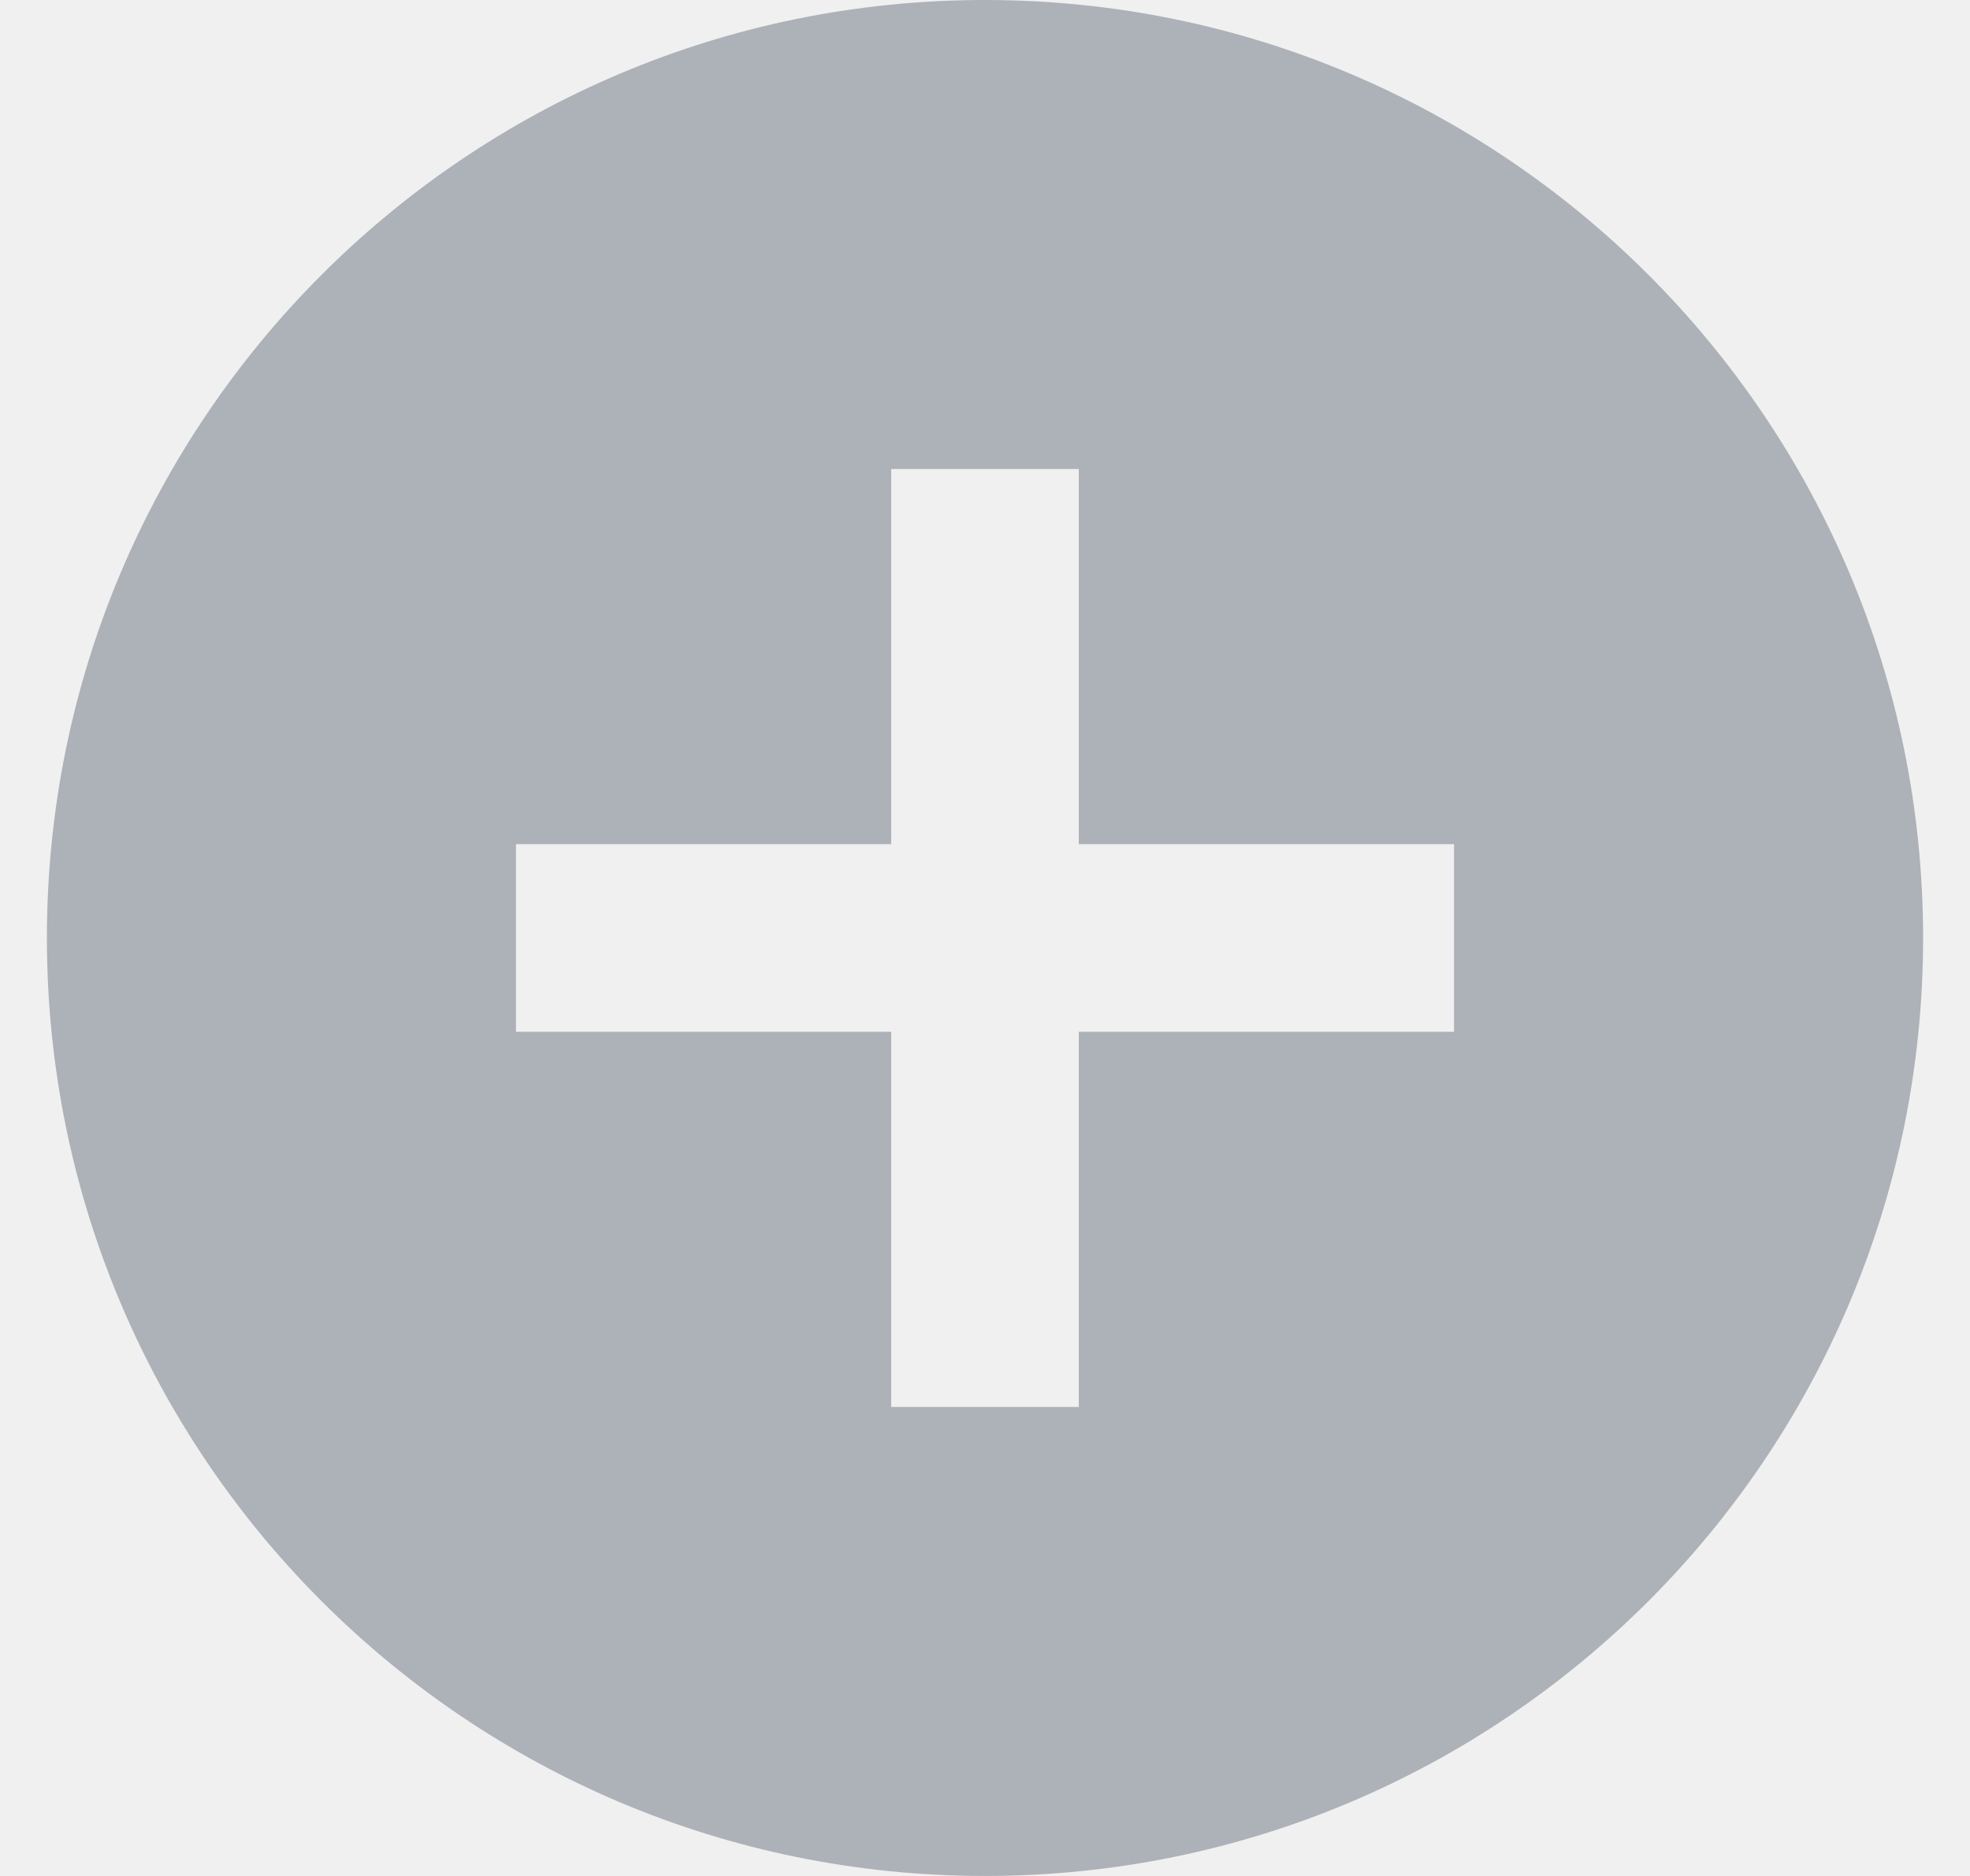
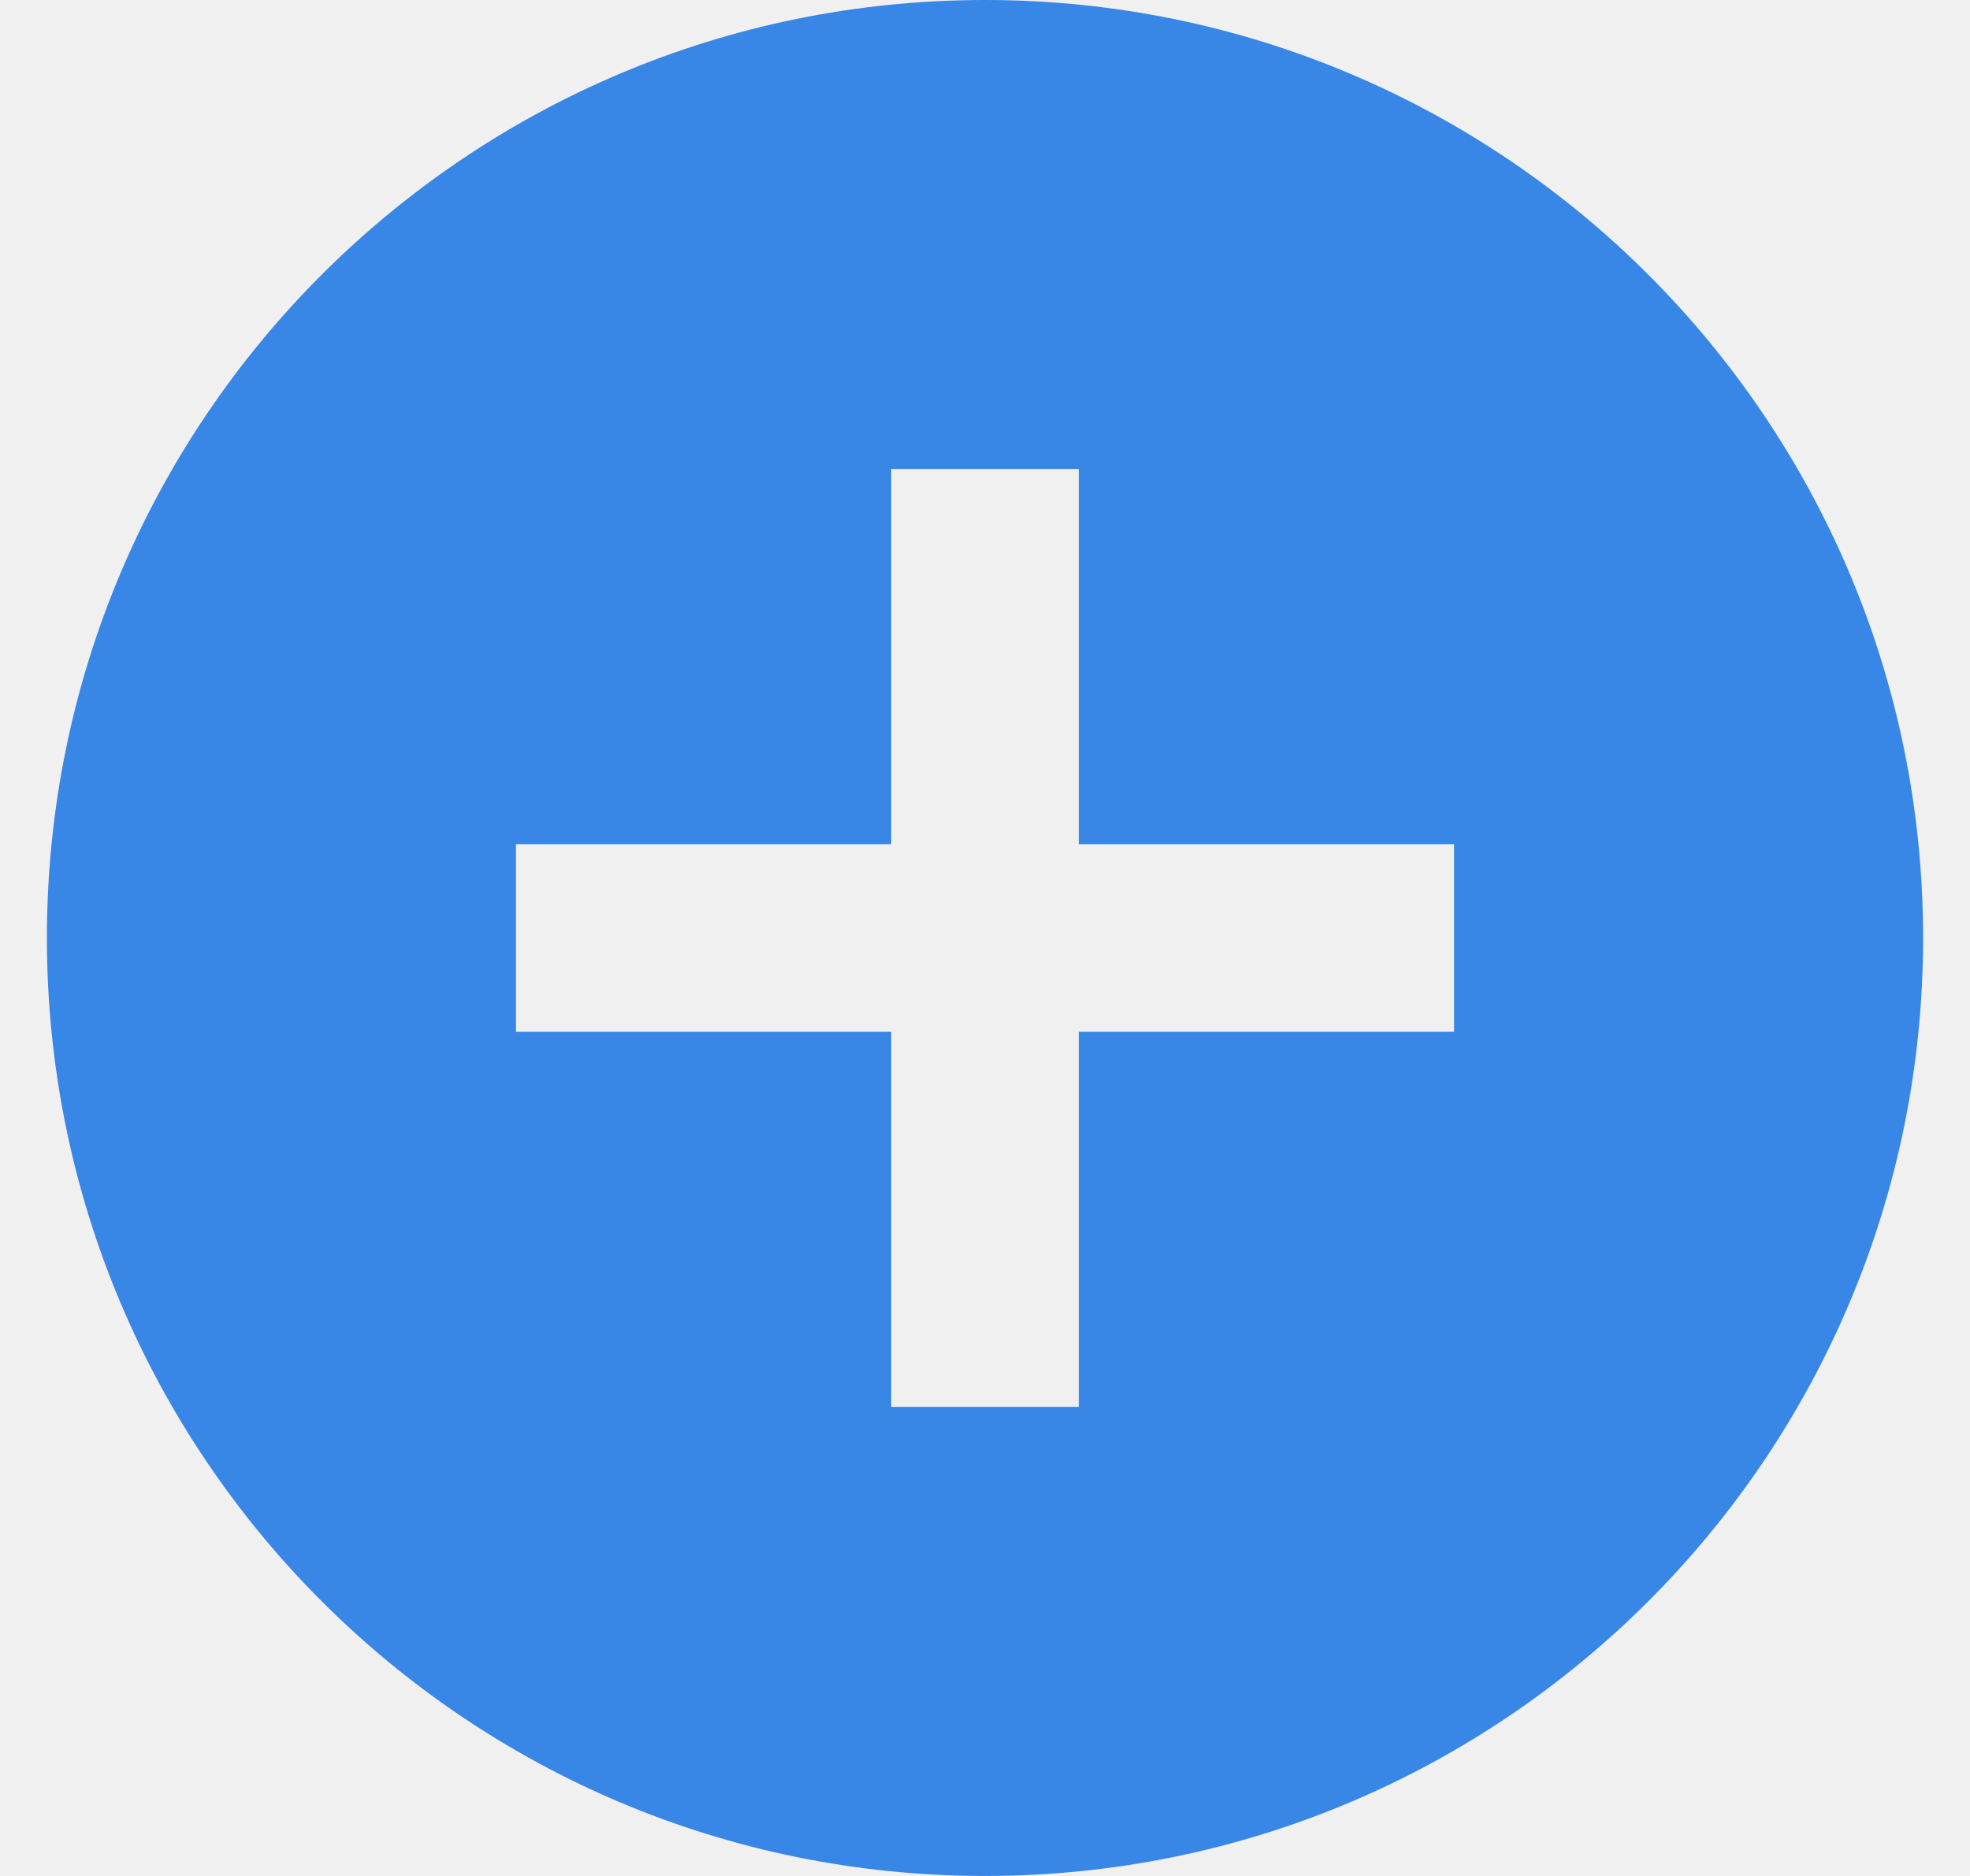
<svg xmlns="http://www.w3.org/2000/svg" width="21" height="20" viewBox="0 0 21 20" fill="none">
-   <g clip-path="url(#clip0_1277_1696)">
-     <path d="M10.5 0C4.977 0 0.5 4.477 0.5 10C0.5 15.523 4.977 20 10.5 20C16.023 20 20.5 15.523 20.5 10C20.5 4.477 16.023 0 10.5 0ZM15.5 11C13.938 11 13.062 11 11.5 11V15H9.5V11H5.5V9H9.5V5H11.5V9H15.5V11Z" fill="#ADB1B8" />
+   <g clip-path="url(#clip0_2647_1248)">
+     <path d="M10.5 0C4.977 0 0.5 4.477 0.5 10C0.5 15.523 4.977 20 10.5 20C16.023 20 20.5 15.523 20.5 10C20.5 4.477 16.023 0 10.5 0ZM15.5 11C13.938 11 13.062 11 11.5 11V15H9.5V11H5.5V9H9.5V5H11.5V9H15.5V11Z" fill="#3886E5" />
  </g>
  <defs>
-     <clipPath id="clip0_1277_1696">
+     <clipPath id="clip0_2647_1248">
      <rect width="20" height="20" fill="white" transform="translate(0.5)" />
    </clipPath>
  </defs>
</svg>
